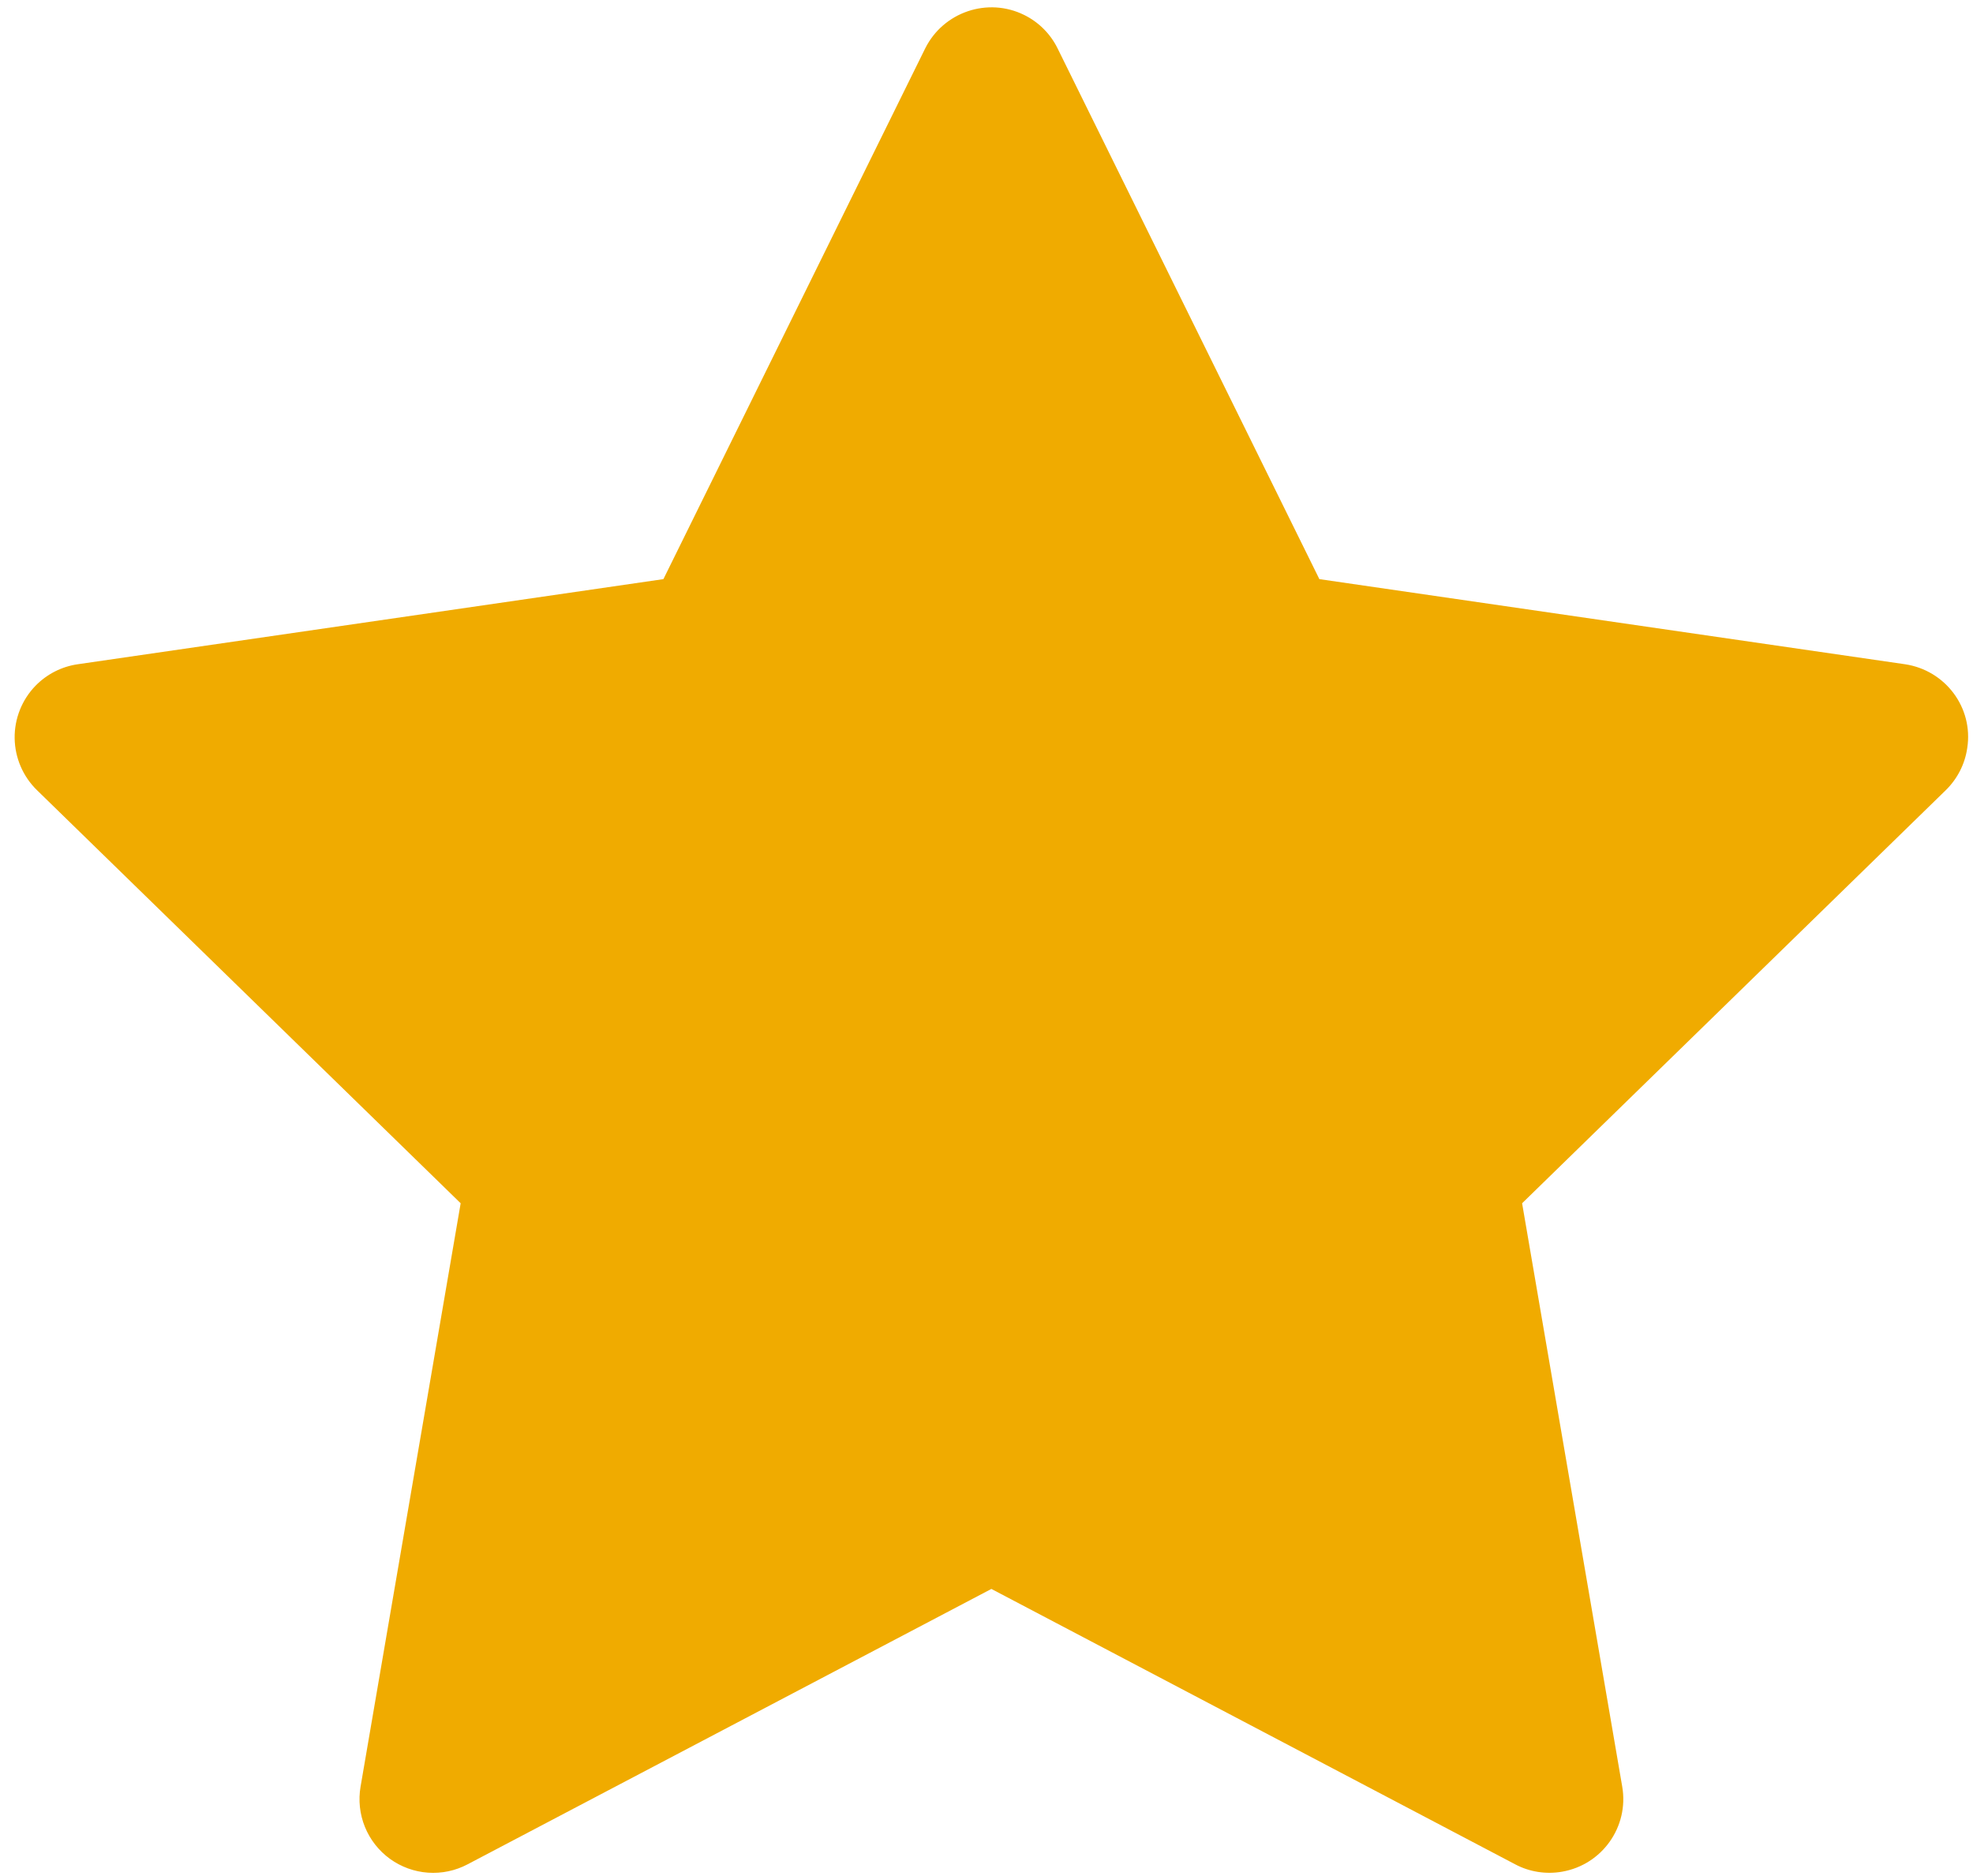
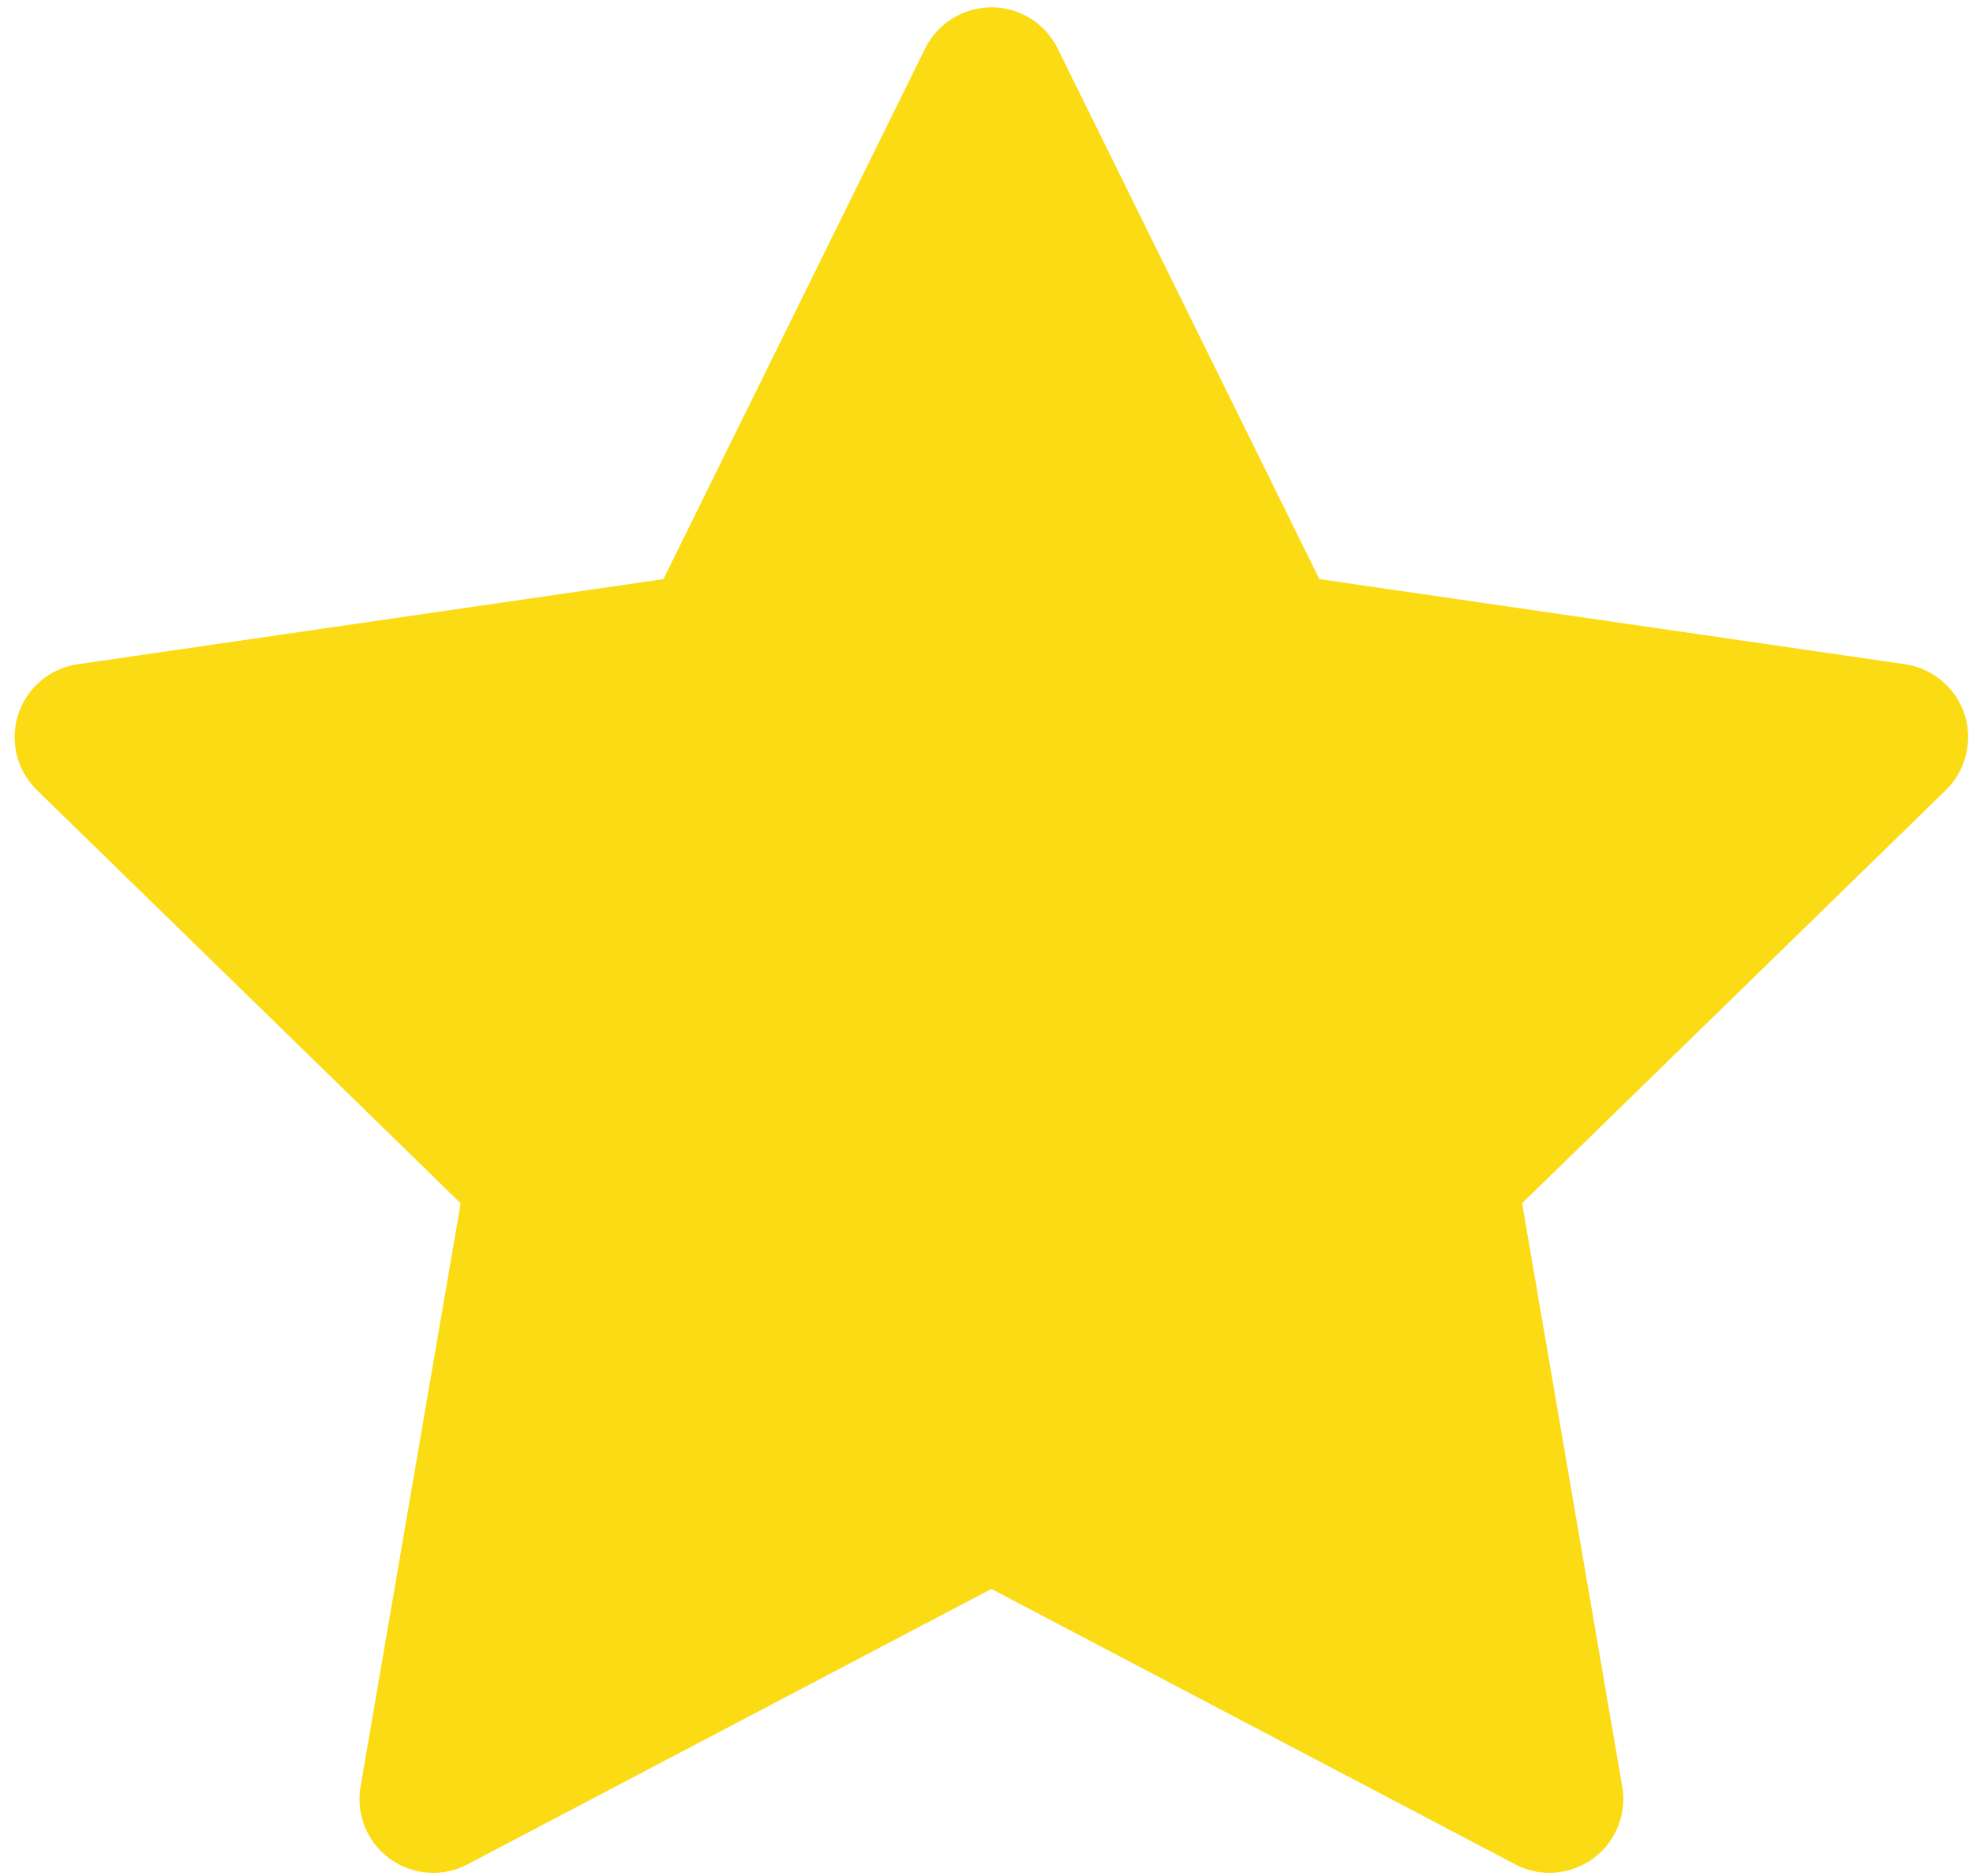
<svg xmlns="http://www.w3.org/2000/svg" width="101" height="96" viewBox="0 0 101 96" fill="none">
-   <path d="M97.518 34.002L67.54 29.645L54.139 2.477C53.773 1.733 53.171 1.131 52.427 0.765C50.561 -0.156 48.294 0.611 47.362 2.477L33.961 29.645L3.983 34.002C3.156 34.12 2.4 34.509 1.822 35.099C1.122 35.818 0.737 36.786 0.75 37.788C0.764 38.791 1.175 39.748 1.893 40.448L23.582 61.594L18.458 91.454C18.338 92.149 18.415 92.864 18.68 93.517C18.945 94.17 19.388 94.736 19.958 95.15C20.529 95.564 21.204 95.81 21.907 95.86C22.61 95.91 23.313 95.763 23.936 95.433L50.75 81.336L77.564 95.433C78.296 95.823 79.146 95.953 79.961 95.811C82.015 95.457 83.397 93.509 83.043 91.454L77.918 61.594L99.608 40.448C100.198 39.87 100.588 39.114 100.706 38.287C101.025 36.221 99.584 34.309 97.518 34.002Z" fill="#F0AB00" />
+   <path d="M97.518 34.002L67.54 29.645L54.139 2.477C53.773 1.733 53.171 1.131 52.427 0.765C50.561 -0.156 48.294 0.611 47.362 2.477L33.961 29.645L3.983 34.002C3.156 34.12 2.4 34.509 1.822 35.099C1.122 35.818 0.737 36.786 0.75 37.788C0.764 38.791 1.175 39.748 1.893 40.448L23.582 61.594L18.458 91.454C18.338 92.149 18.415 92.864 18.68 93.517C18.945 94.17 19.388 94.736 19.958 95.15C20.529 95.564 21.204 95.81 21.907 95.86C22.61 95.91 23.313 95.763 23.936 95.433L50.75 81.336L77.564 95.433C78.296 95.823 79.146 95.953 79.961 95.811C82.015 95.457 83.397 93.509 83.043 91.454L77.918 61.594L99.608 40.448C100.198 39.87 100.588 39.114 100.706 38.287C101.025 36.221 99.584 34.309 97.518 34.002Z" fill="#FADB14" />
</svg>
